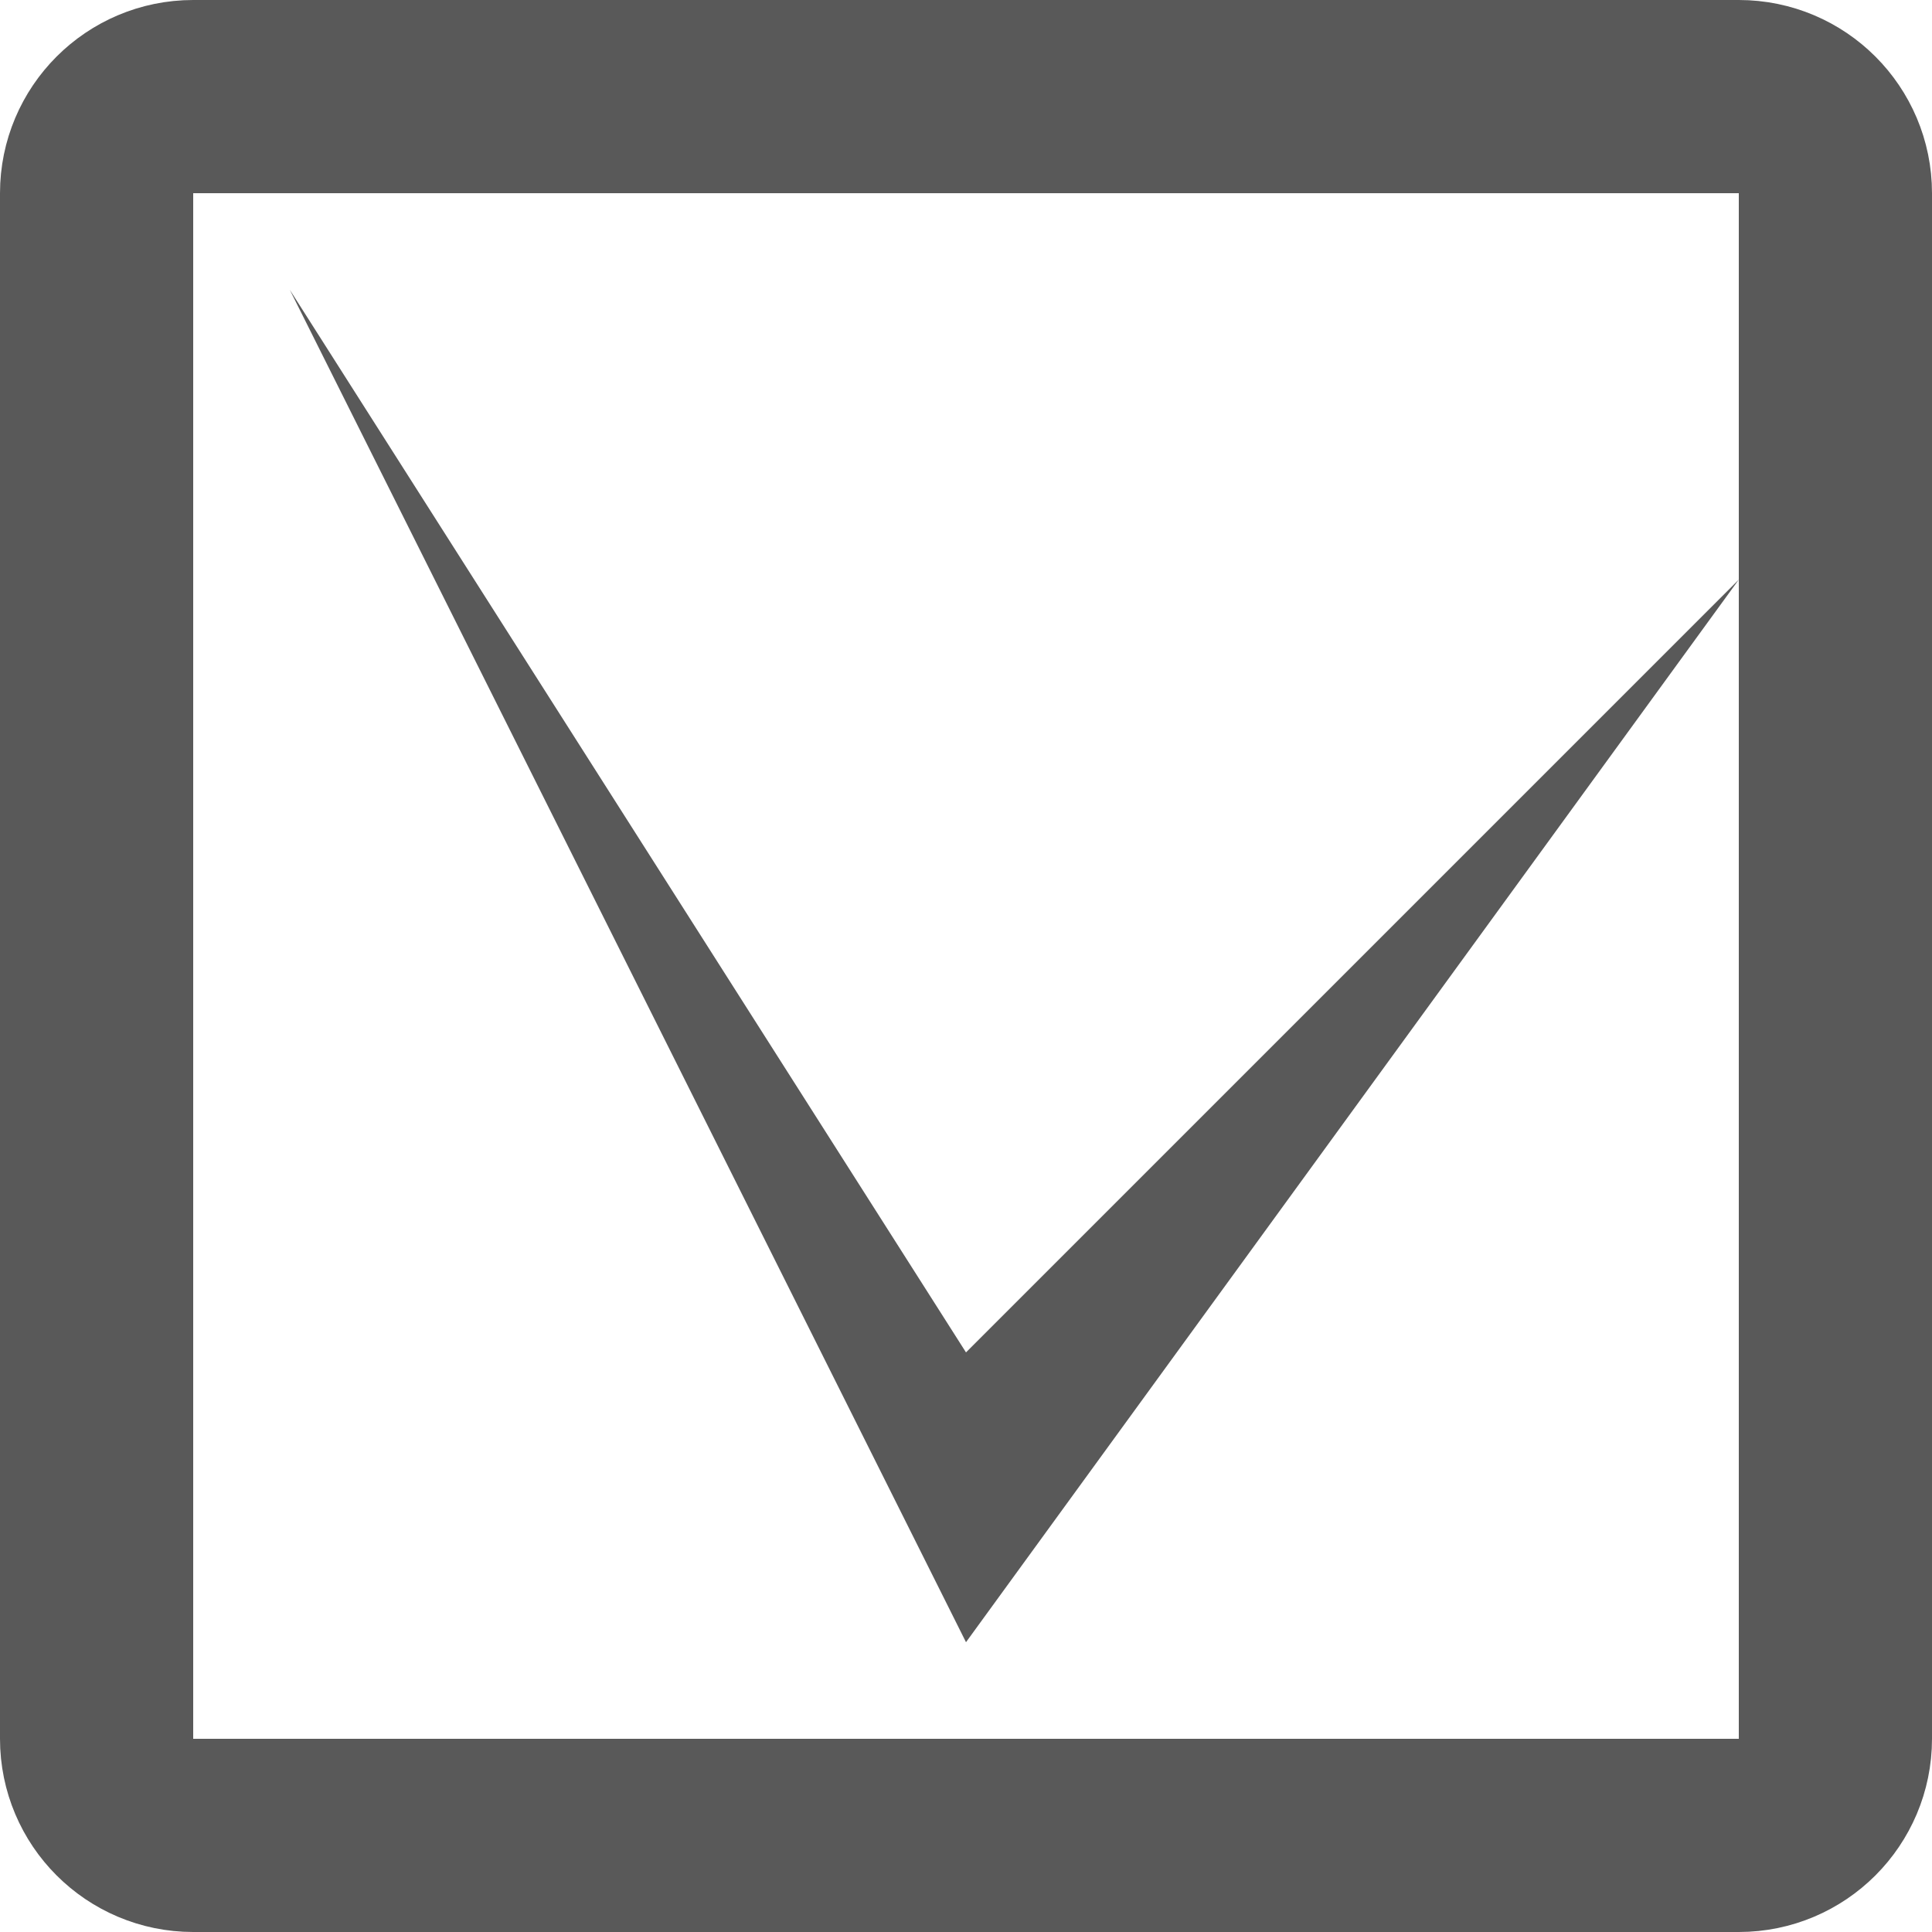
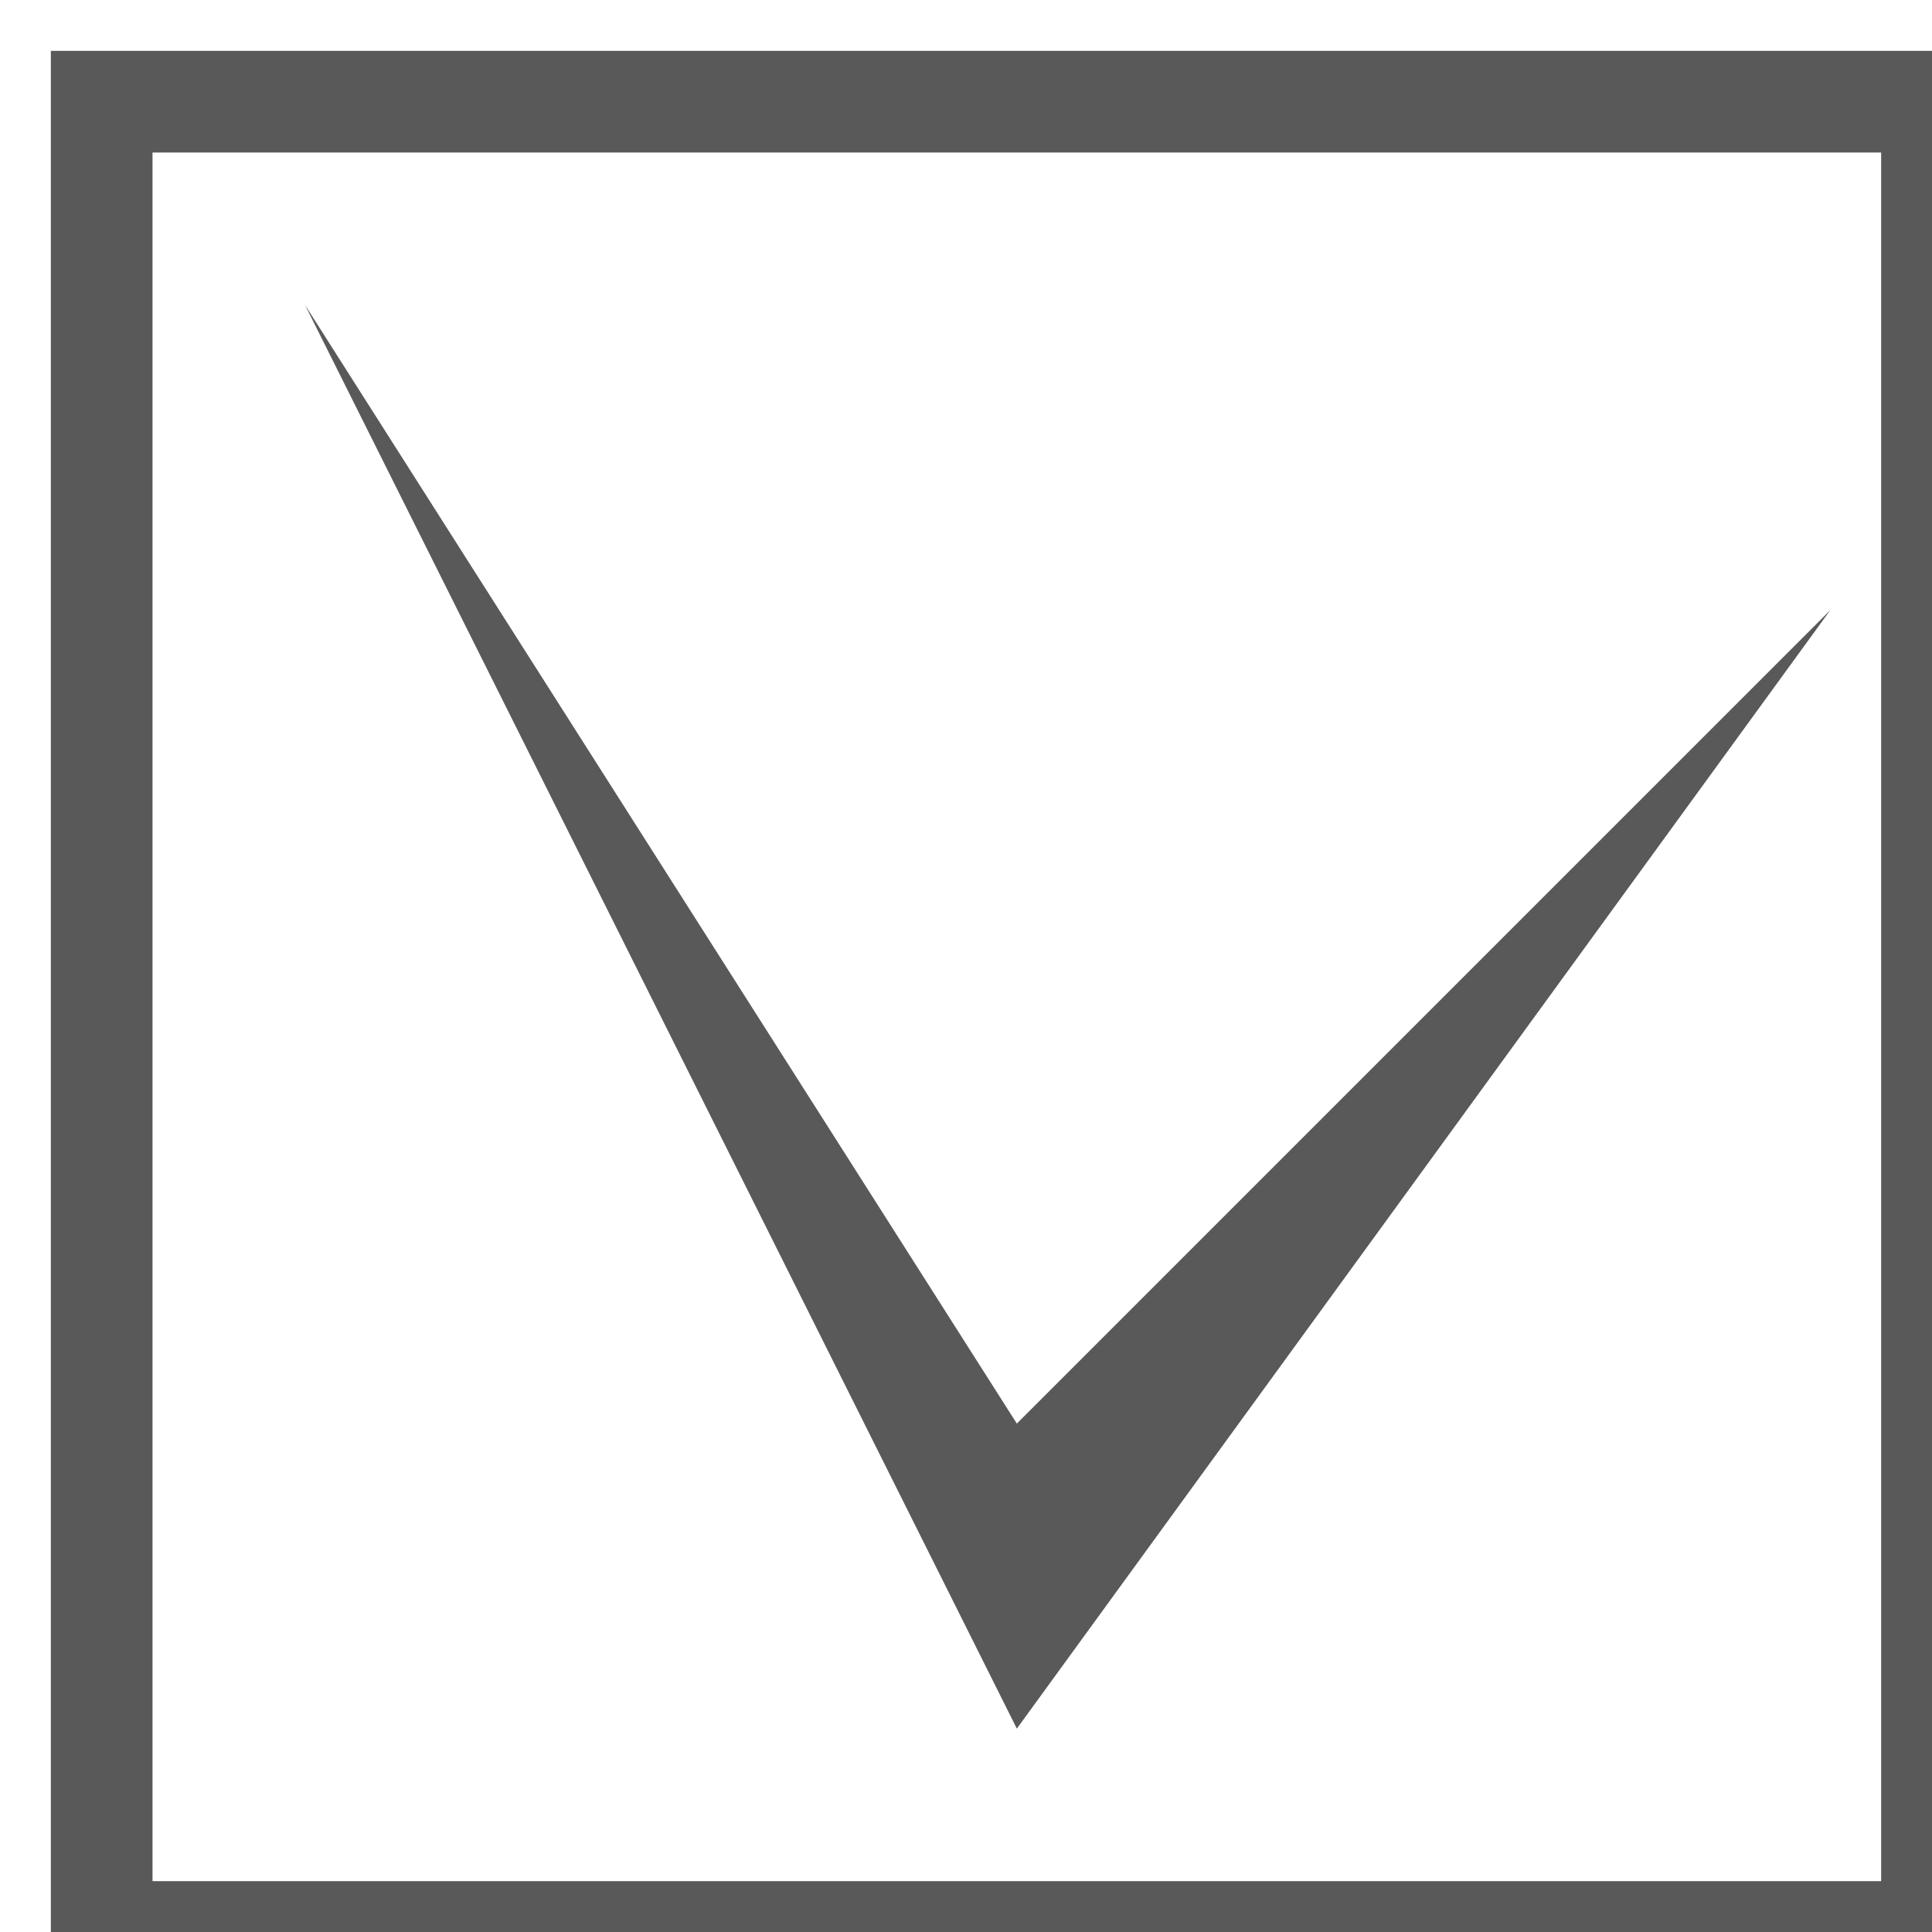
<svg xmlns="http://www.w3.org/2000/svg" width="100%" height="100%">
-   <rect x="1" y="1" rx="1" ry="1" width="18" height="18" stroke="#595959" stroke-width="2" fill="rgba(255, 255, 255, 0.5)" />
+   <rect x="1" y="1" width="18" height="18" stroke="#595959" stroke-width="1" fill="rgba(255, 255, 255, 0.5)" />
  <path d="M3 3 L10 17 L18 6 L10 14 Z" fill="#595959" />
</svg>
